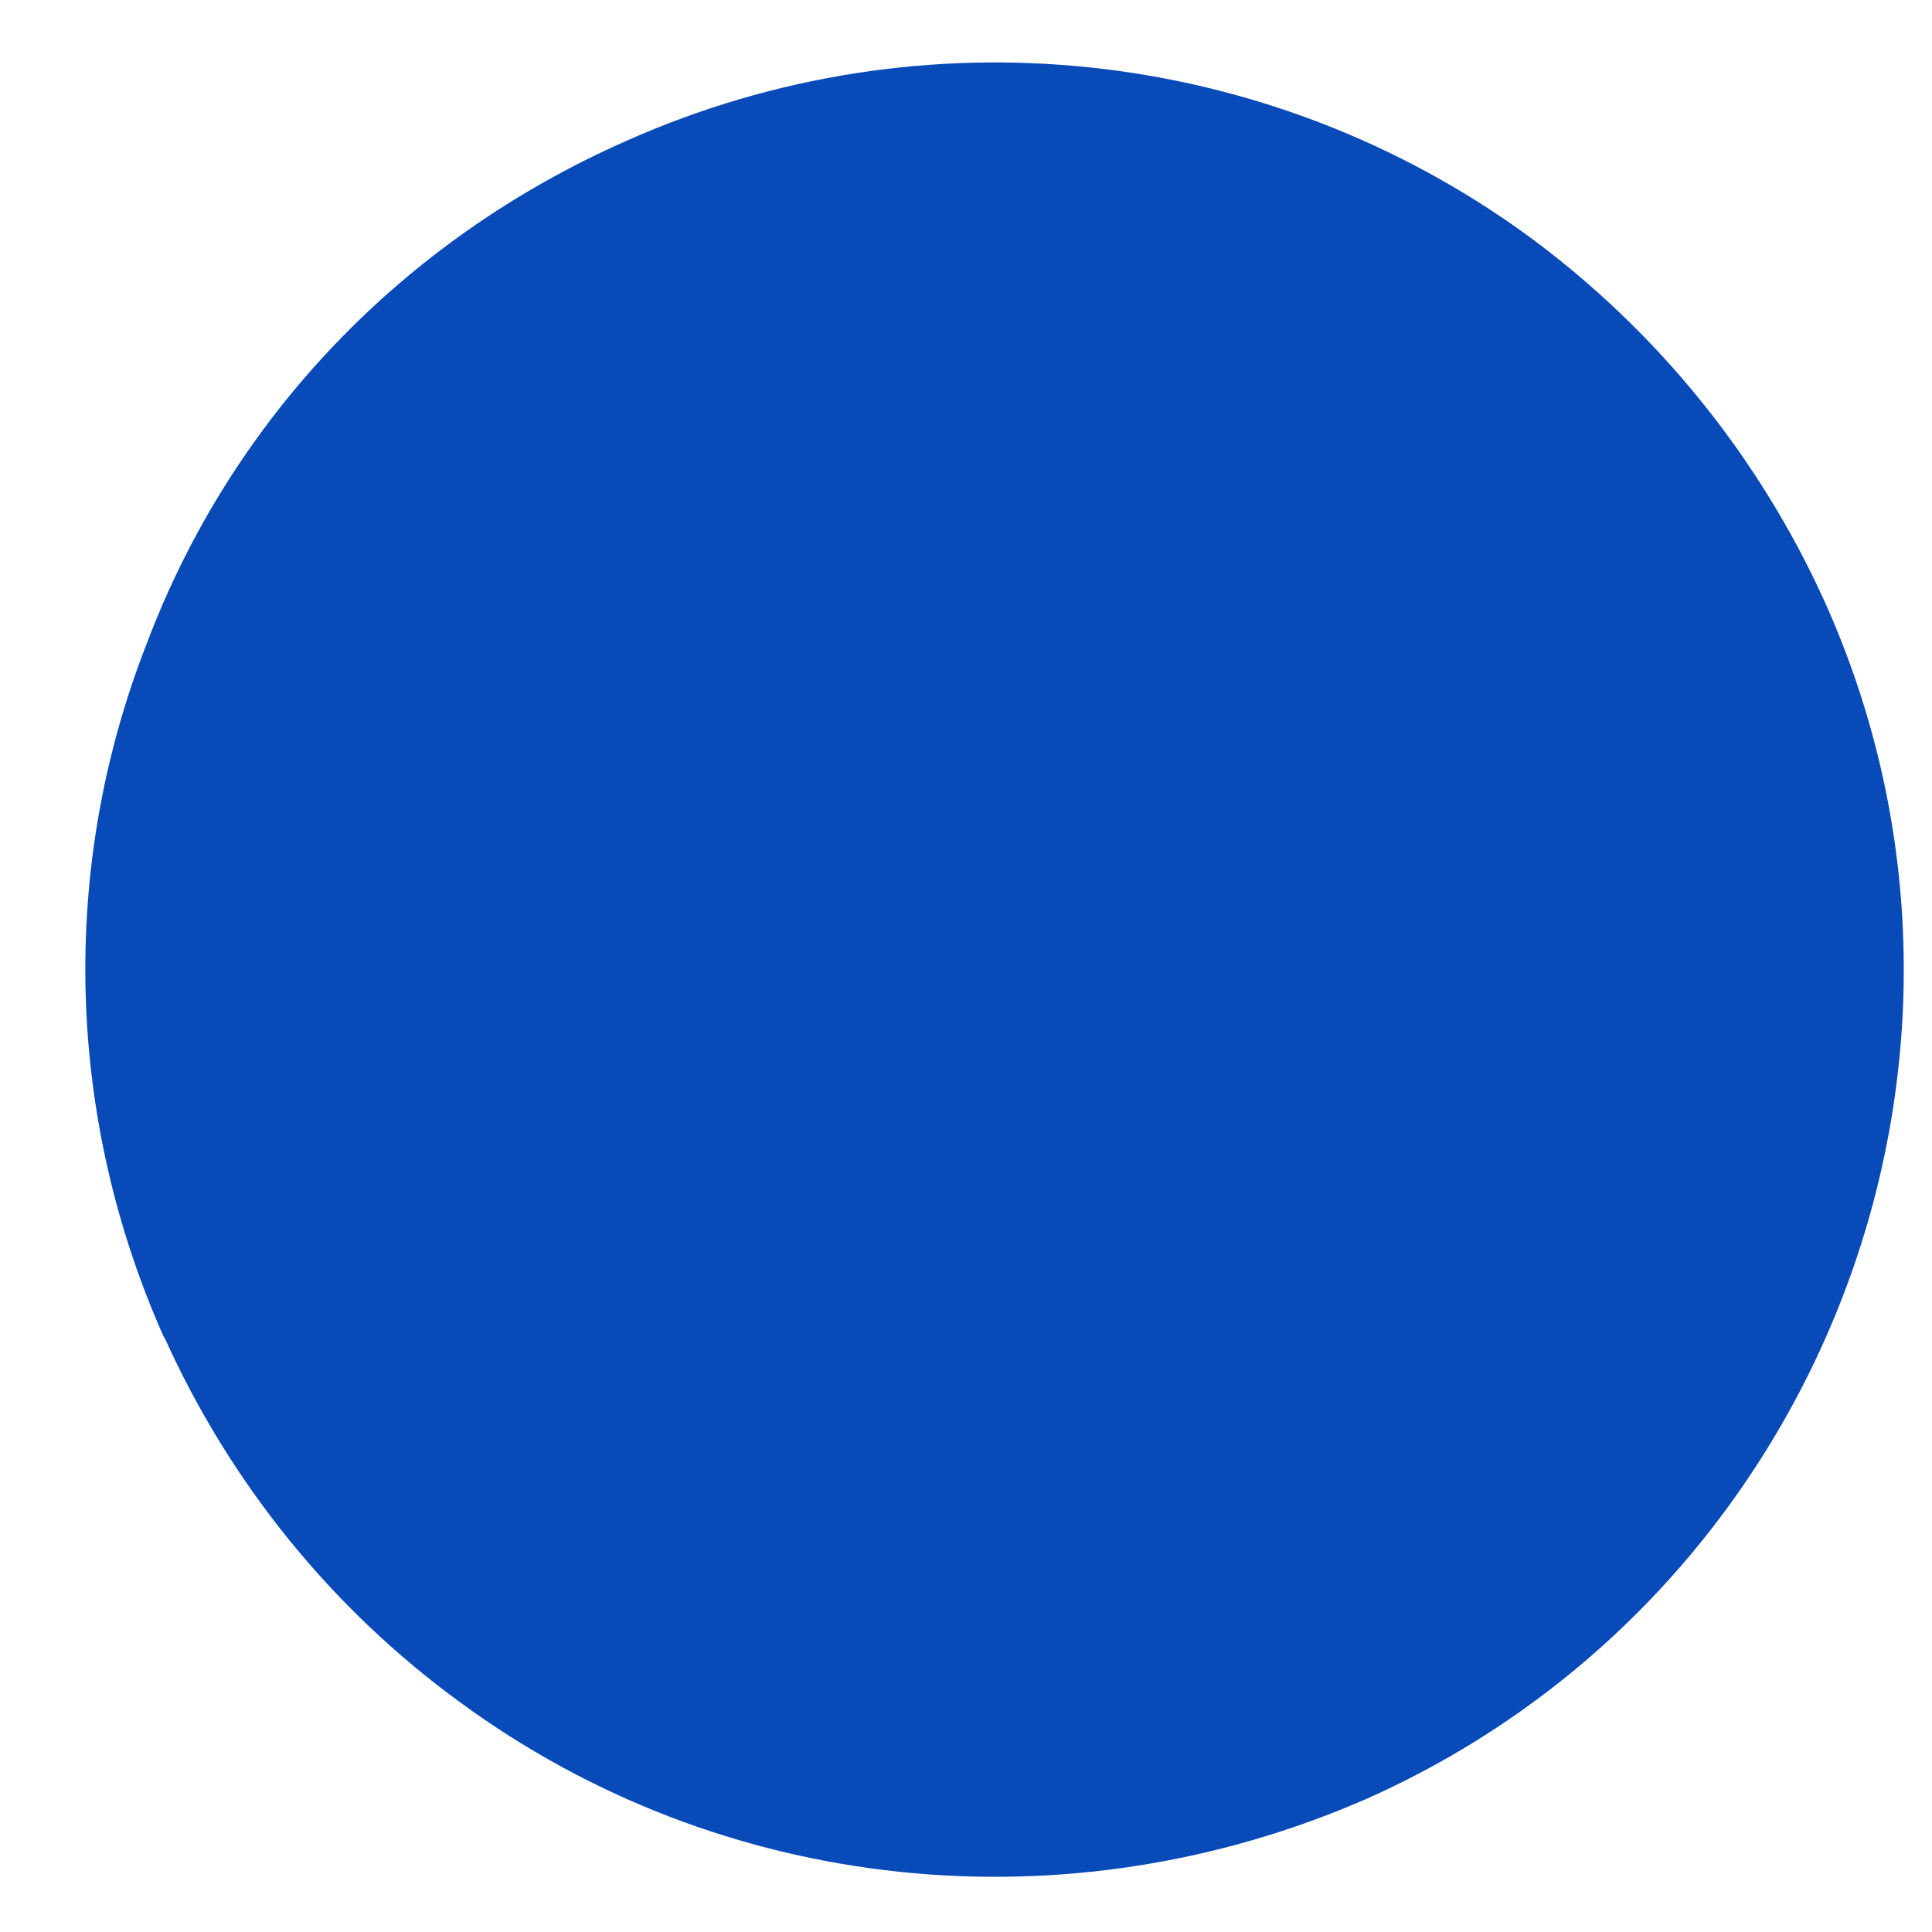
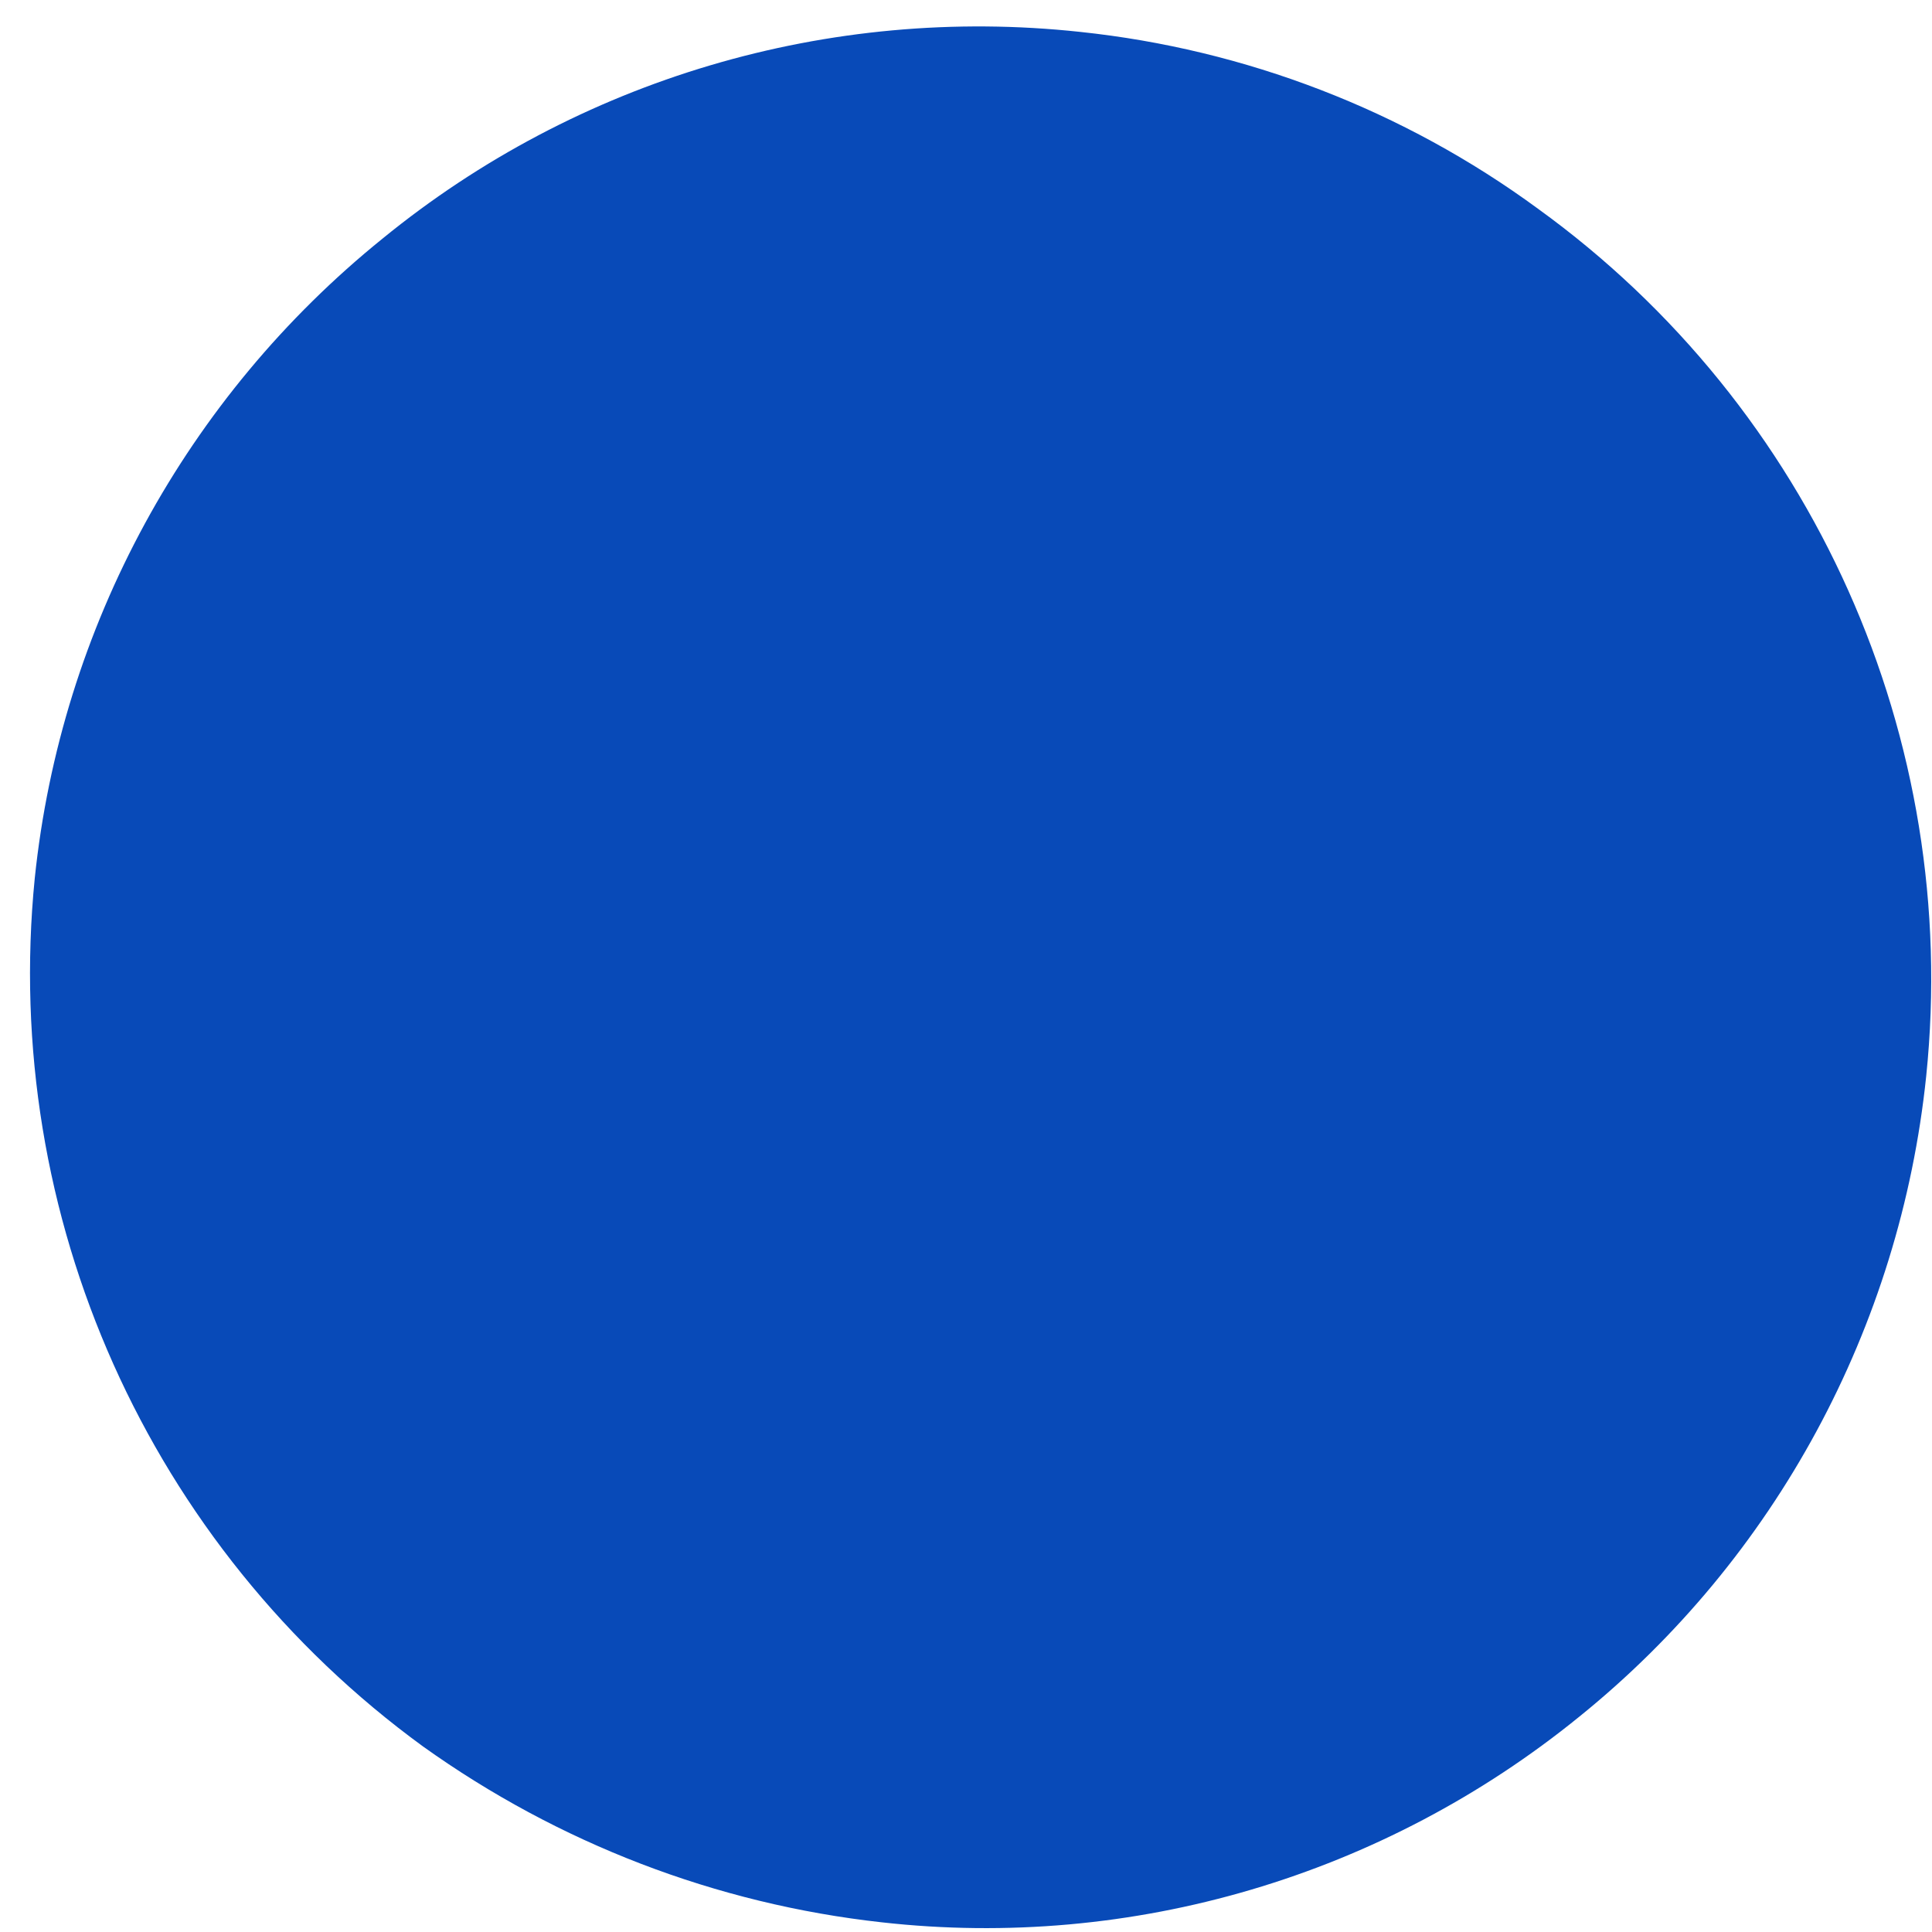
<svg xmlns="http://www.w3.org/2000/svg" version="1.1" width="2px" height="2px">
-   <g transform="matrix(1 0 0 1 -1754 -1225 )">
-     <path d="M 0.17 1.385  C 0.068 1.157  0.061 0.898  0.152 0.666  C 0.24 0.433  0.417 0.248  0.648 0.146  C 0.955 0.009  1.312 0.047  1.583 0.245  C 1.716 0.343  1.821 0.473  1.889 0.623  C 2.101 1.095  1.886 1.652  1.415 1.862  C 1.104 1.998  0.747 1.961  0.476 1.762  C 0.343 1.665  0.238 1.535  0.17 1.384  Z " fill-rule="nonzero" fill="#084ab8" stroke="none" transform="matrix(1 0 0 1 1754 1225 )" />
+   <g transform="matrix(1 0 0 1 -1755 -1228 )">
+     <path d="M 0.438 1.808  C 0.154 1.601  0.001 1.259  0.036 0.909  C 0.063 0.649  0.193 0.411  0.396 0.247  C 0.598 0.082  0.858 0.005  1.118 0.033  C 1.289 0.051  1.453 0.114  1.592 0.216  C 1.877 0.422  2.03 0.765  1.994 1.114  C 1.967 1.374  1.838 1.613  1.635 1.777  C 1.432 1.942  1.172 2.019  0.913 1.99  C 0.741 1.971  0.578 1.908  0.438 1.808  Z " fill-rule="nonzero" fill="#084ab8" stroke="none" transform="matrix(1 0 0 1 1755 1228 )" />
  </g>
</svg>
